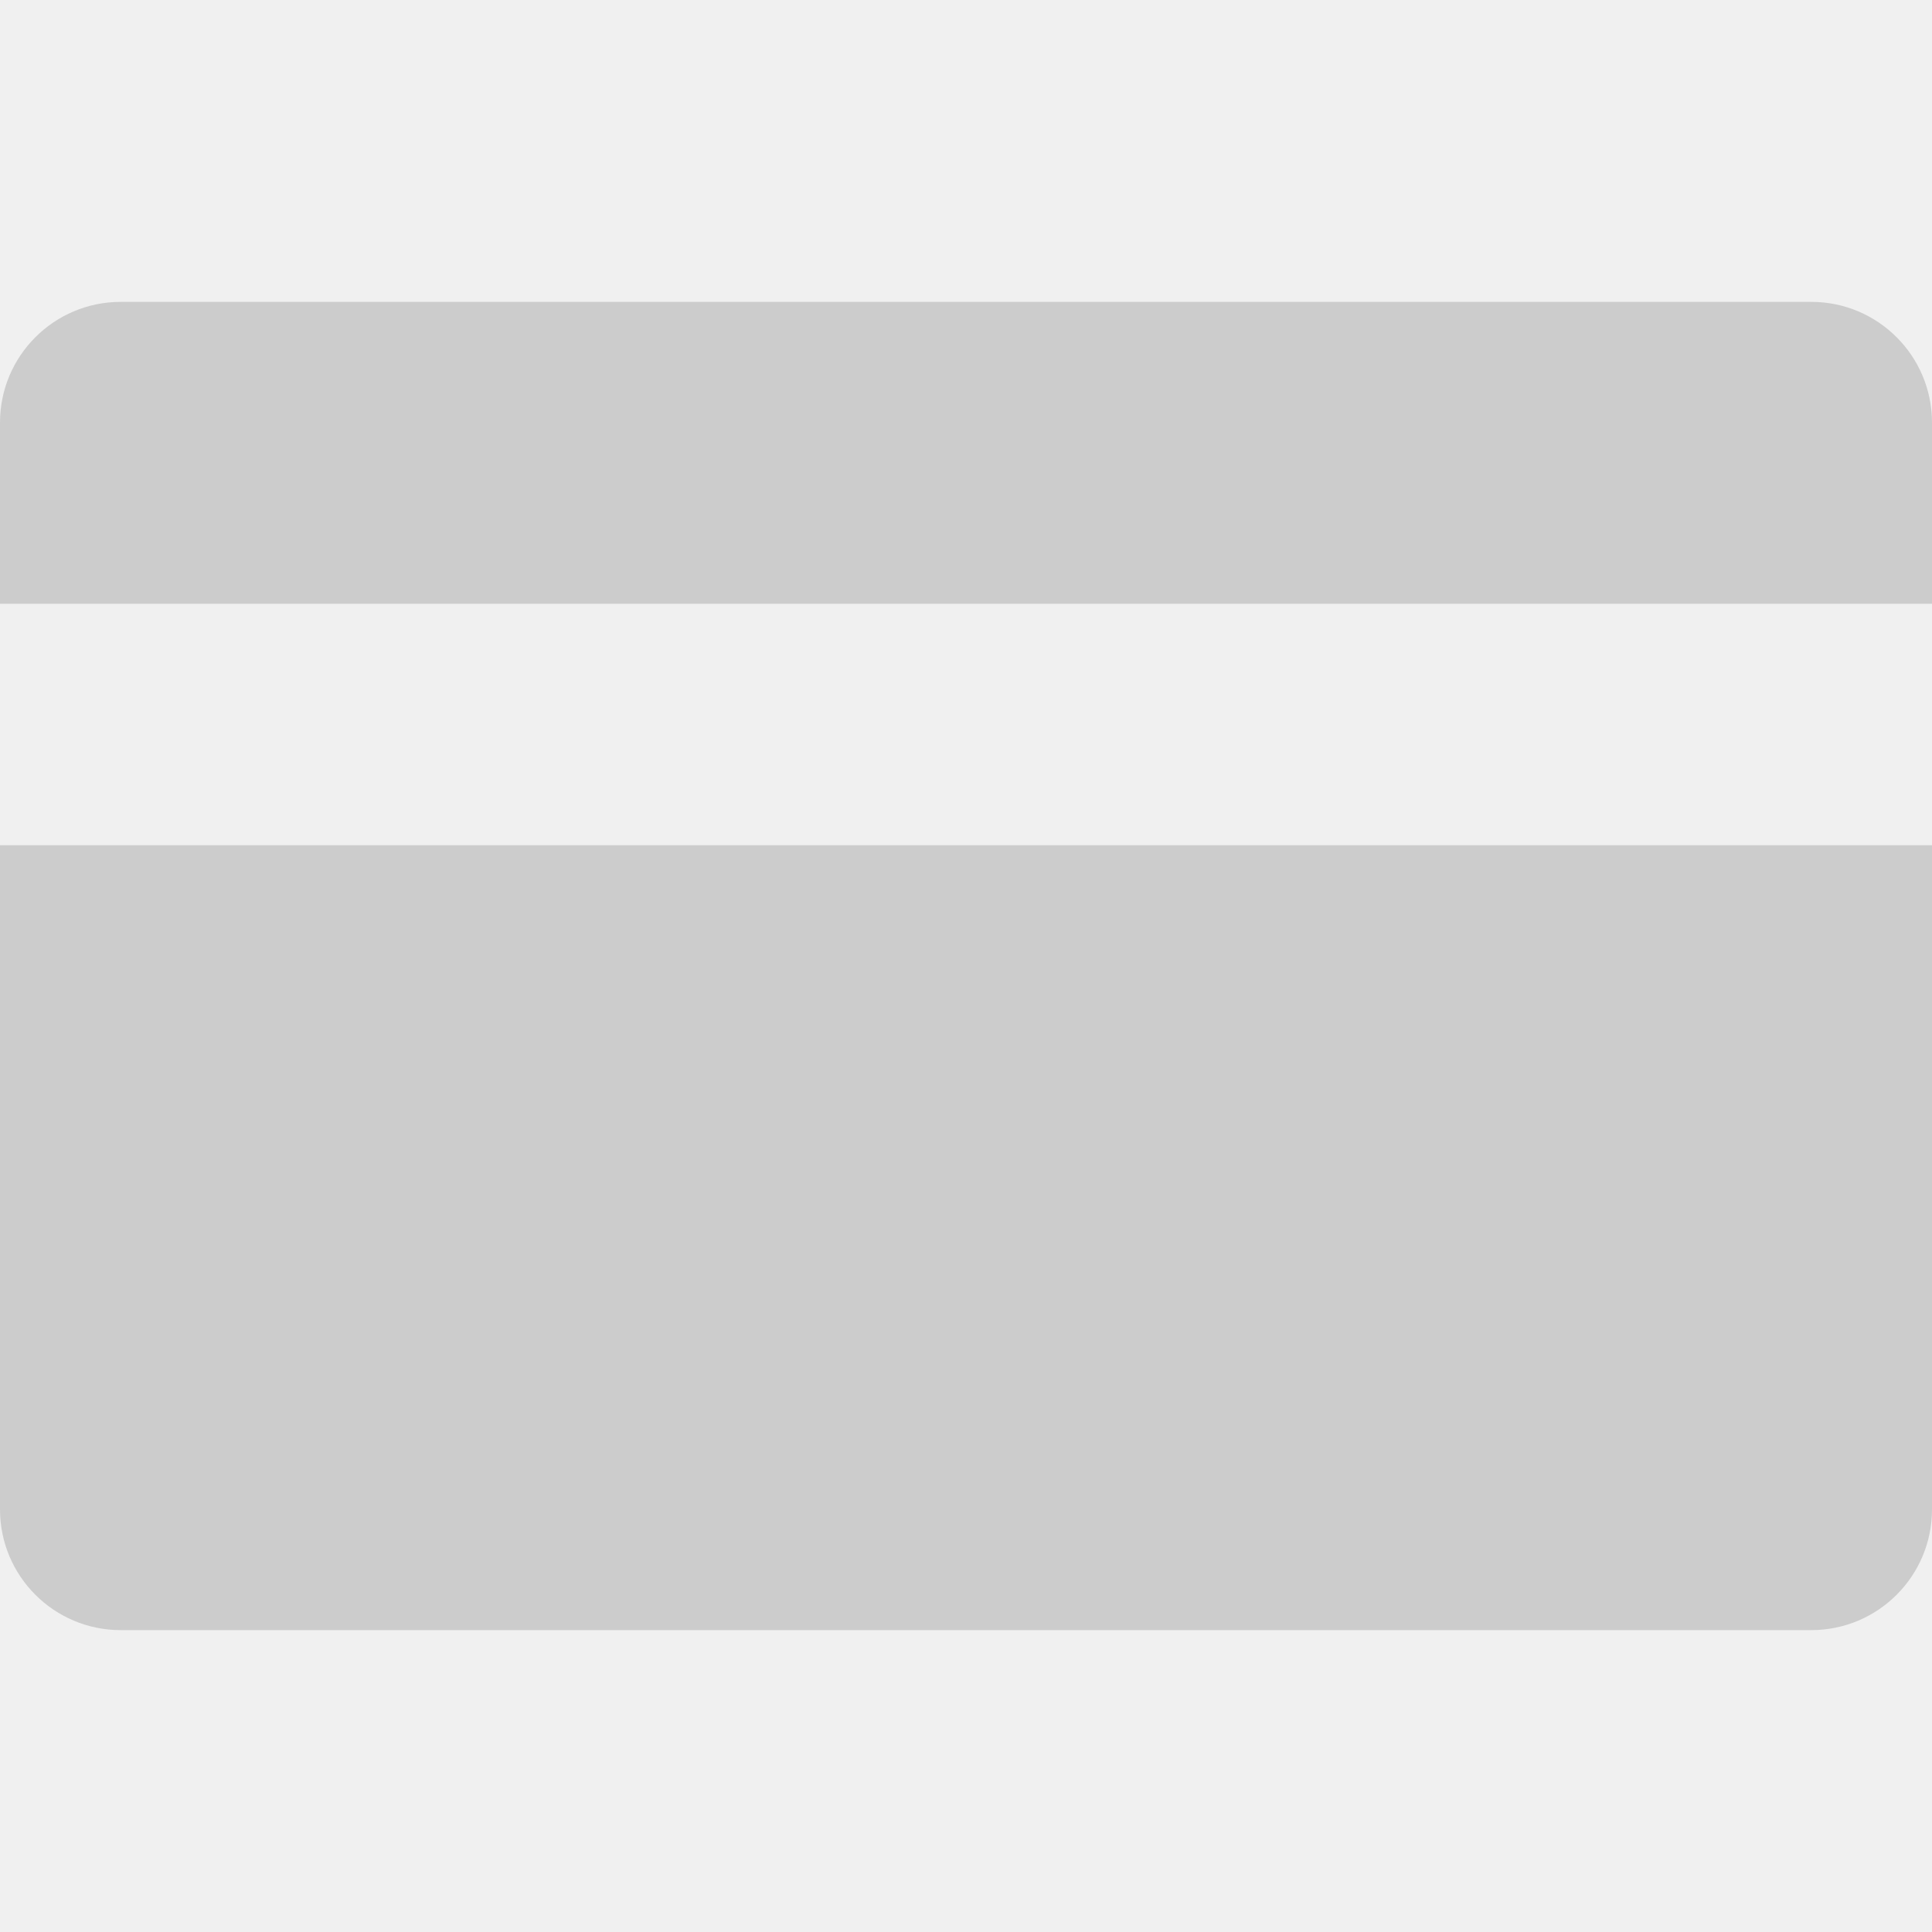
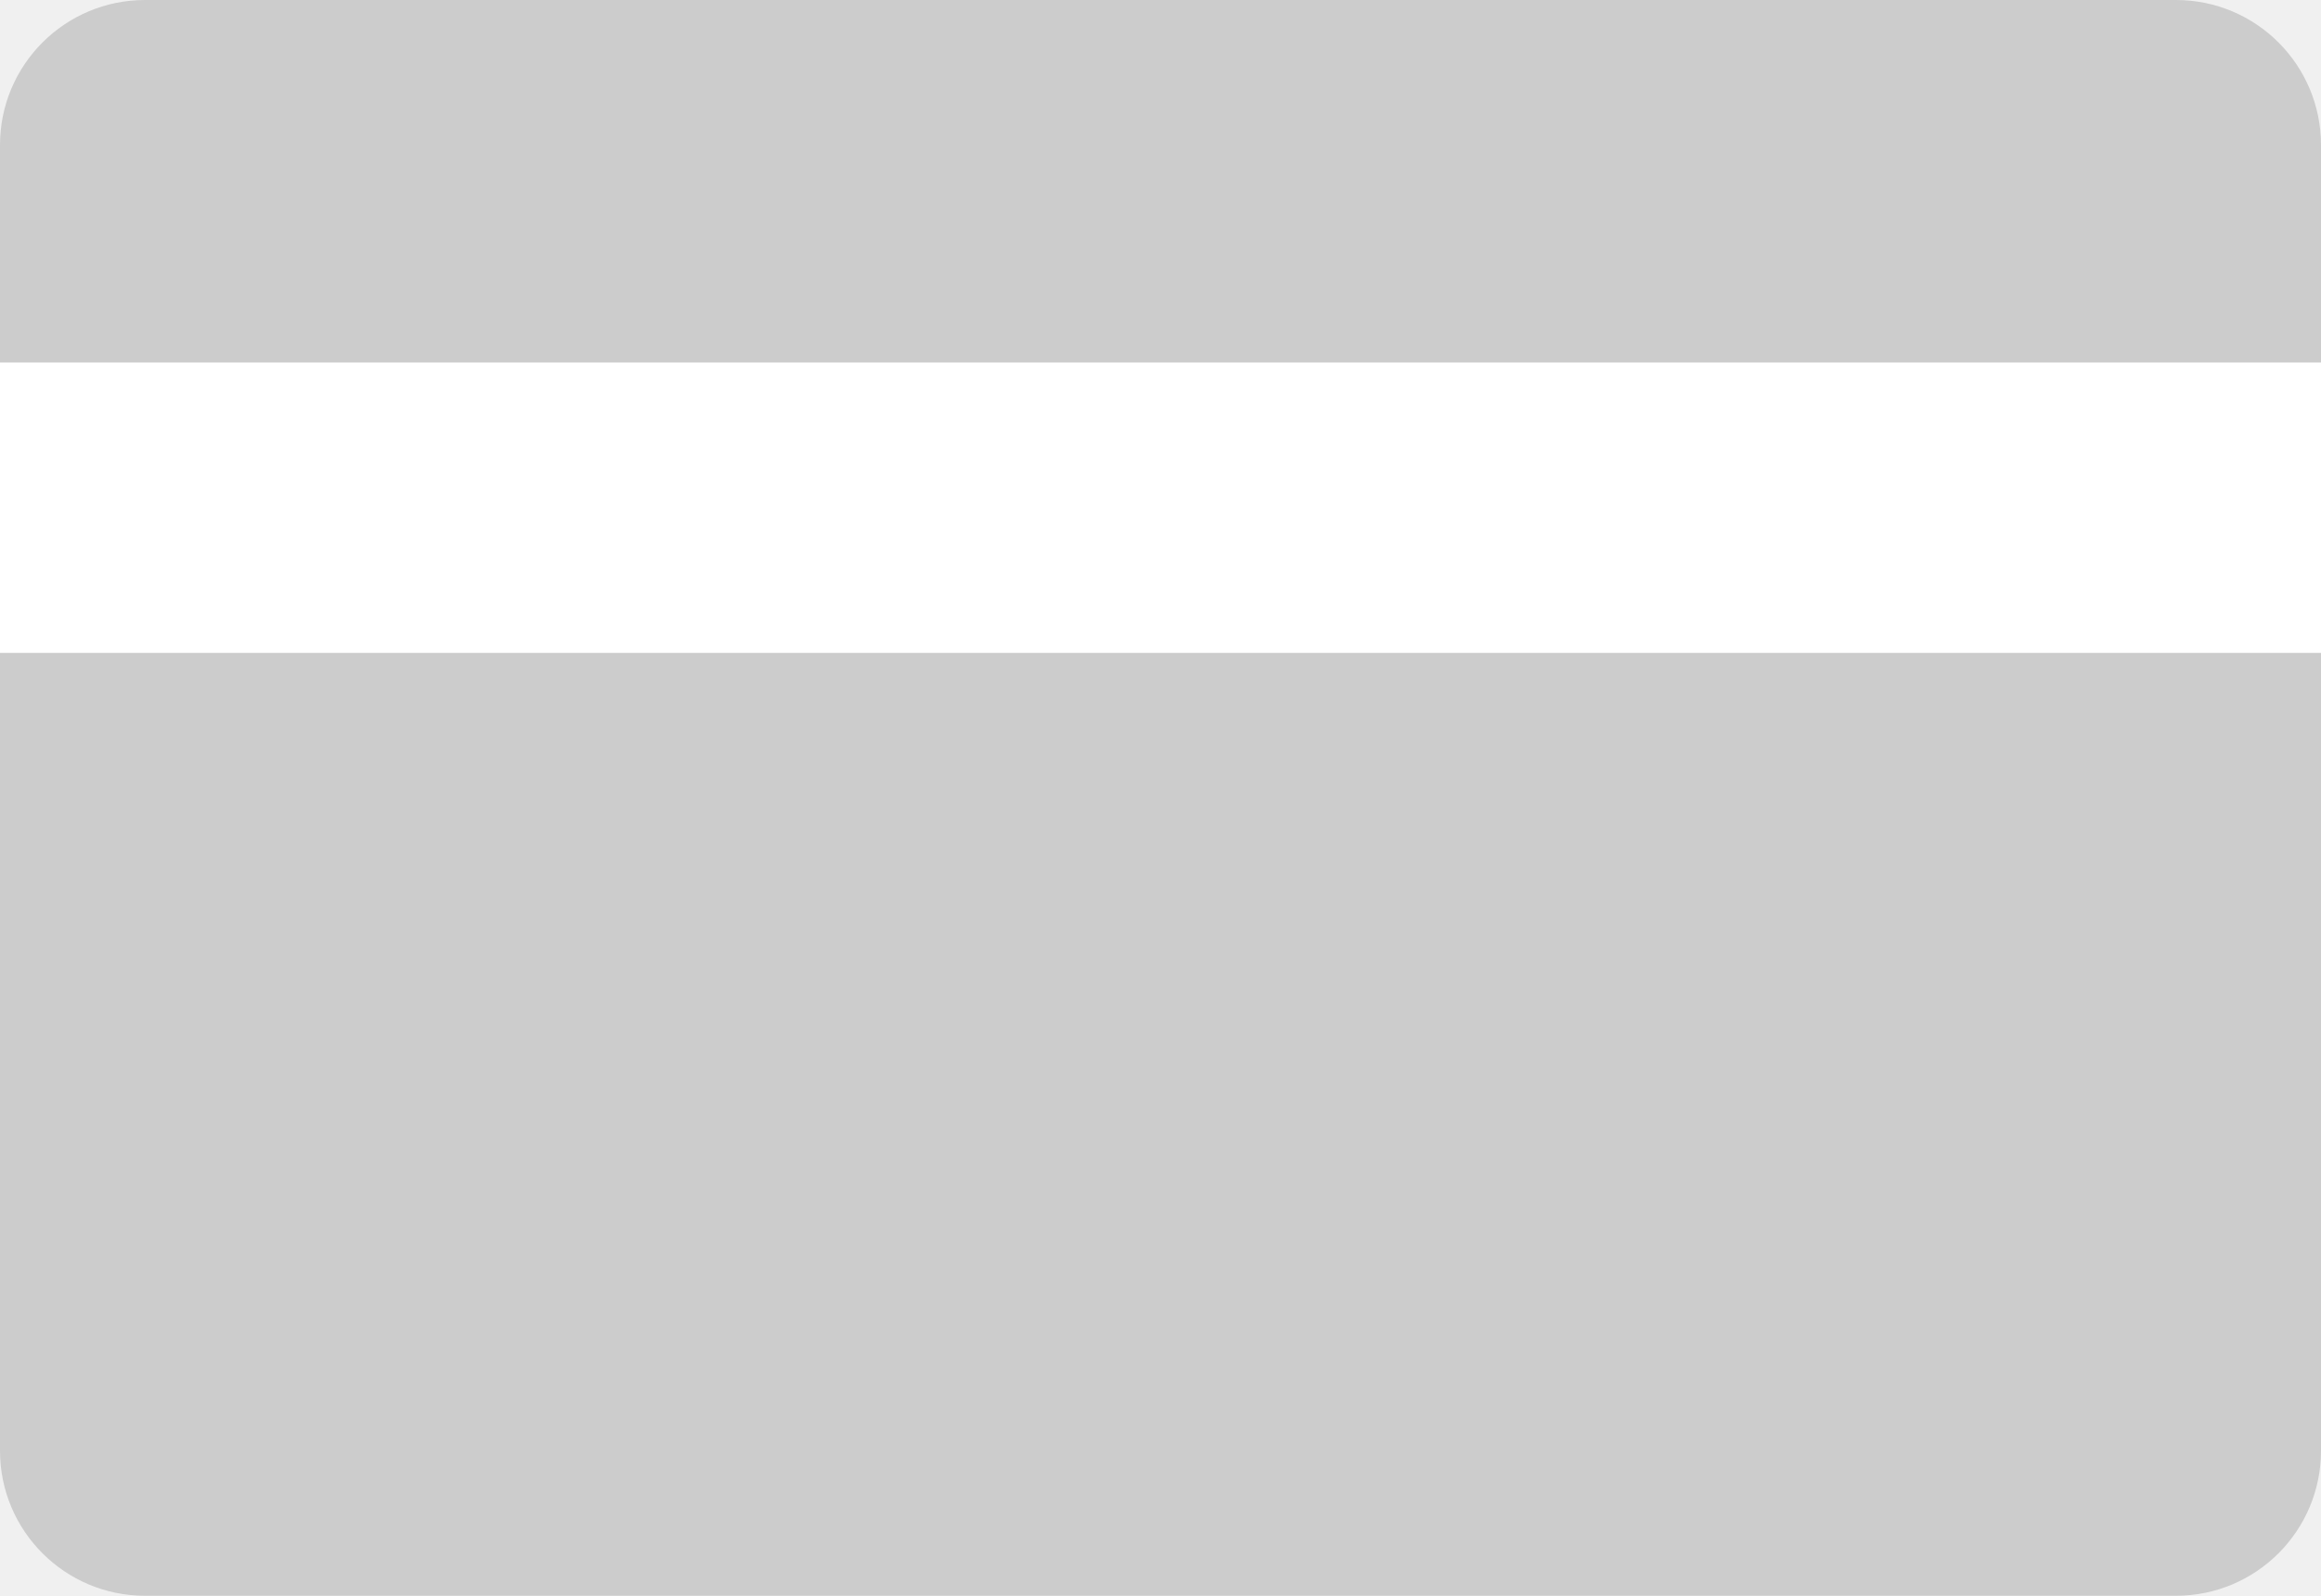
- <svg xmlns="http://www.w3.org/2000/svg" height="32" viewBox="0 0 32 32" width="32">
-   <path d="m32 10h-32v-3c0-1.105.895-2 2-2h28c1.105 0 2 .895 2 2zm0 4v11c0 1.105-.895 2-2 2h-28c-1.105 0-2-.895-2-2v-11z" fill="#ccc" fill-rule="evenodd" />
+ <svg xmlns="http://www.w3.org/2000/svg" height="22" viewBox="0 0 32 22" width="32">
+   <g fill="none" fill-rule="evenodd">
+     <path d="m32 5h-32v-3c0-1.105.895-2 2-2h28c1.105 0 2 .895 2 2zm0 4v11c0 1.105-.895 2-2 2h-28c-1.105 0-2-.895-2-2v-11z" fill="#ccc" />
+     <path d="m0 5h32v4h-32z" fill="#fff" />
+   </g>
</svg>
